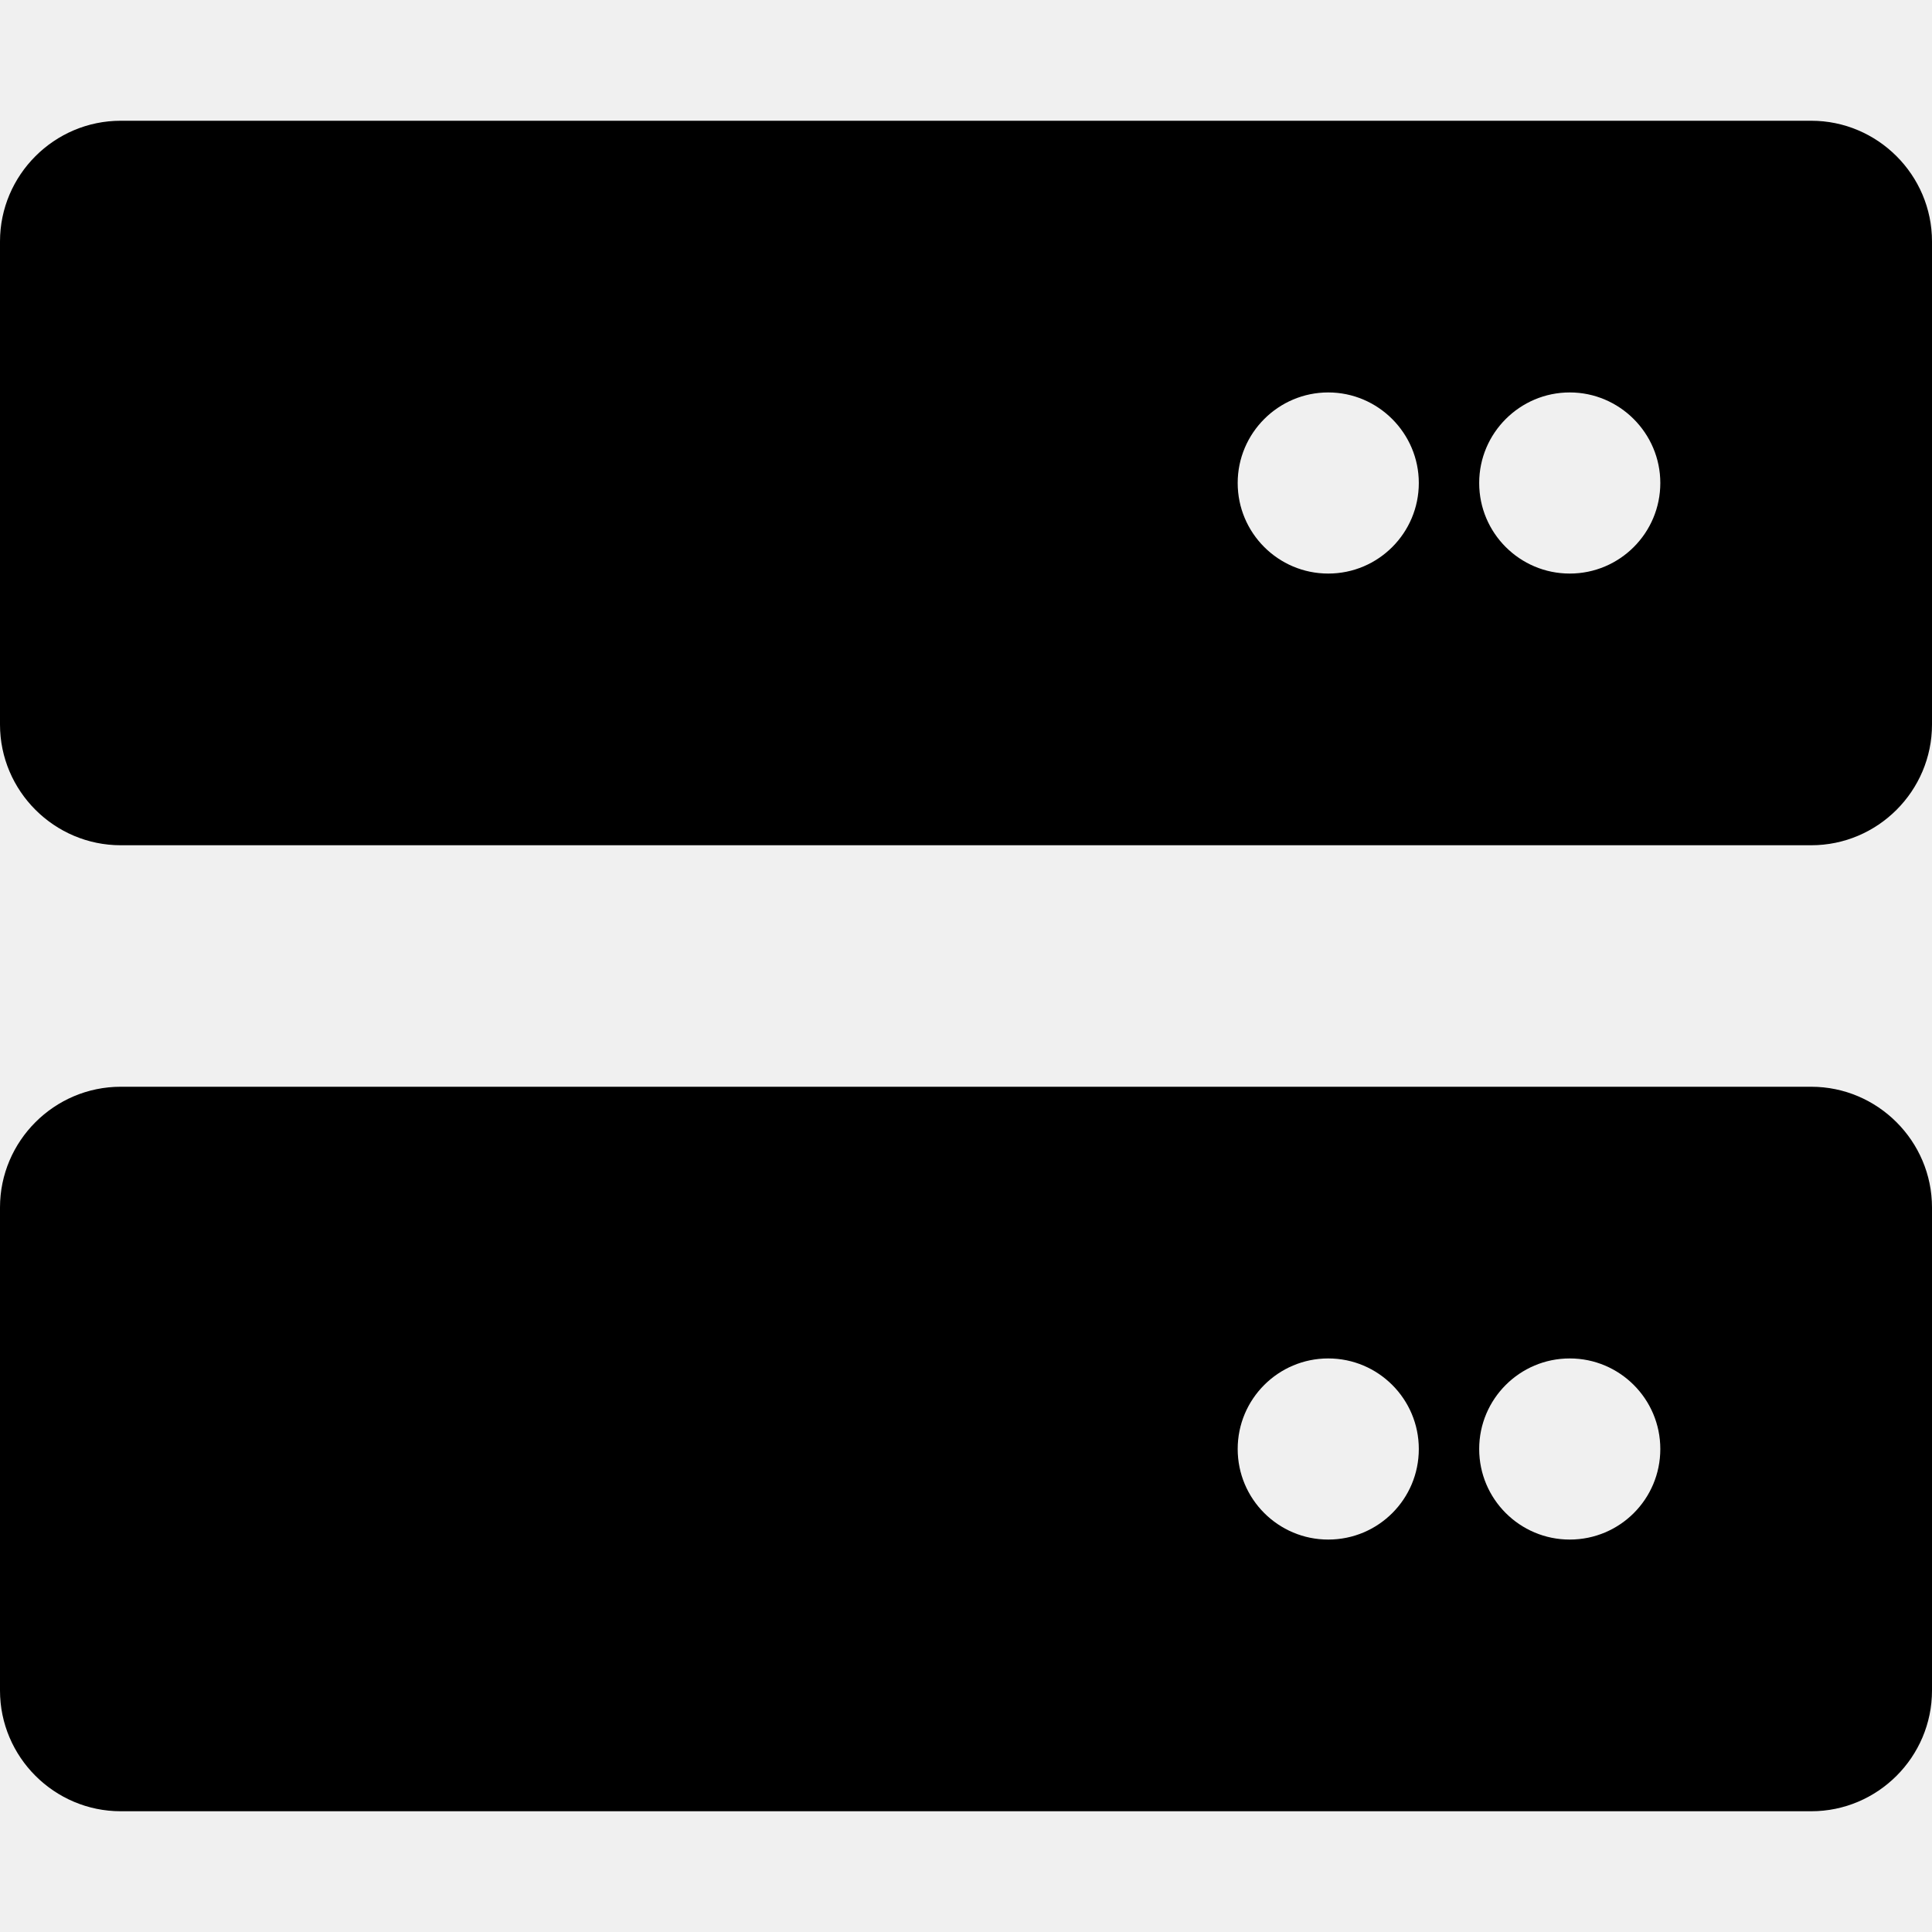
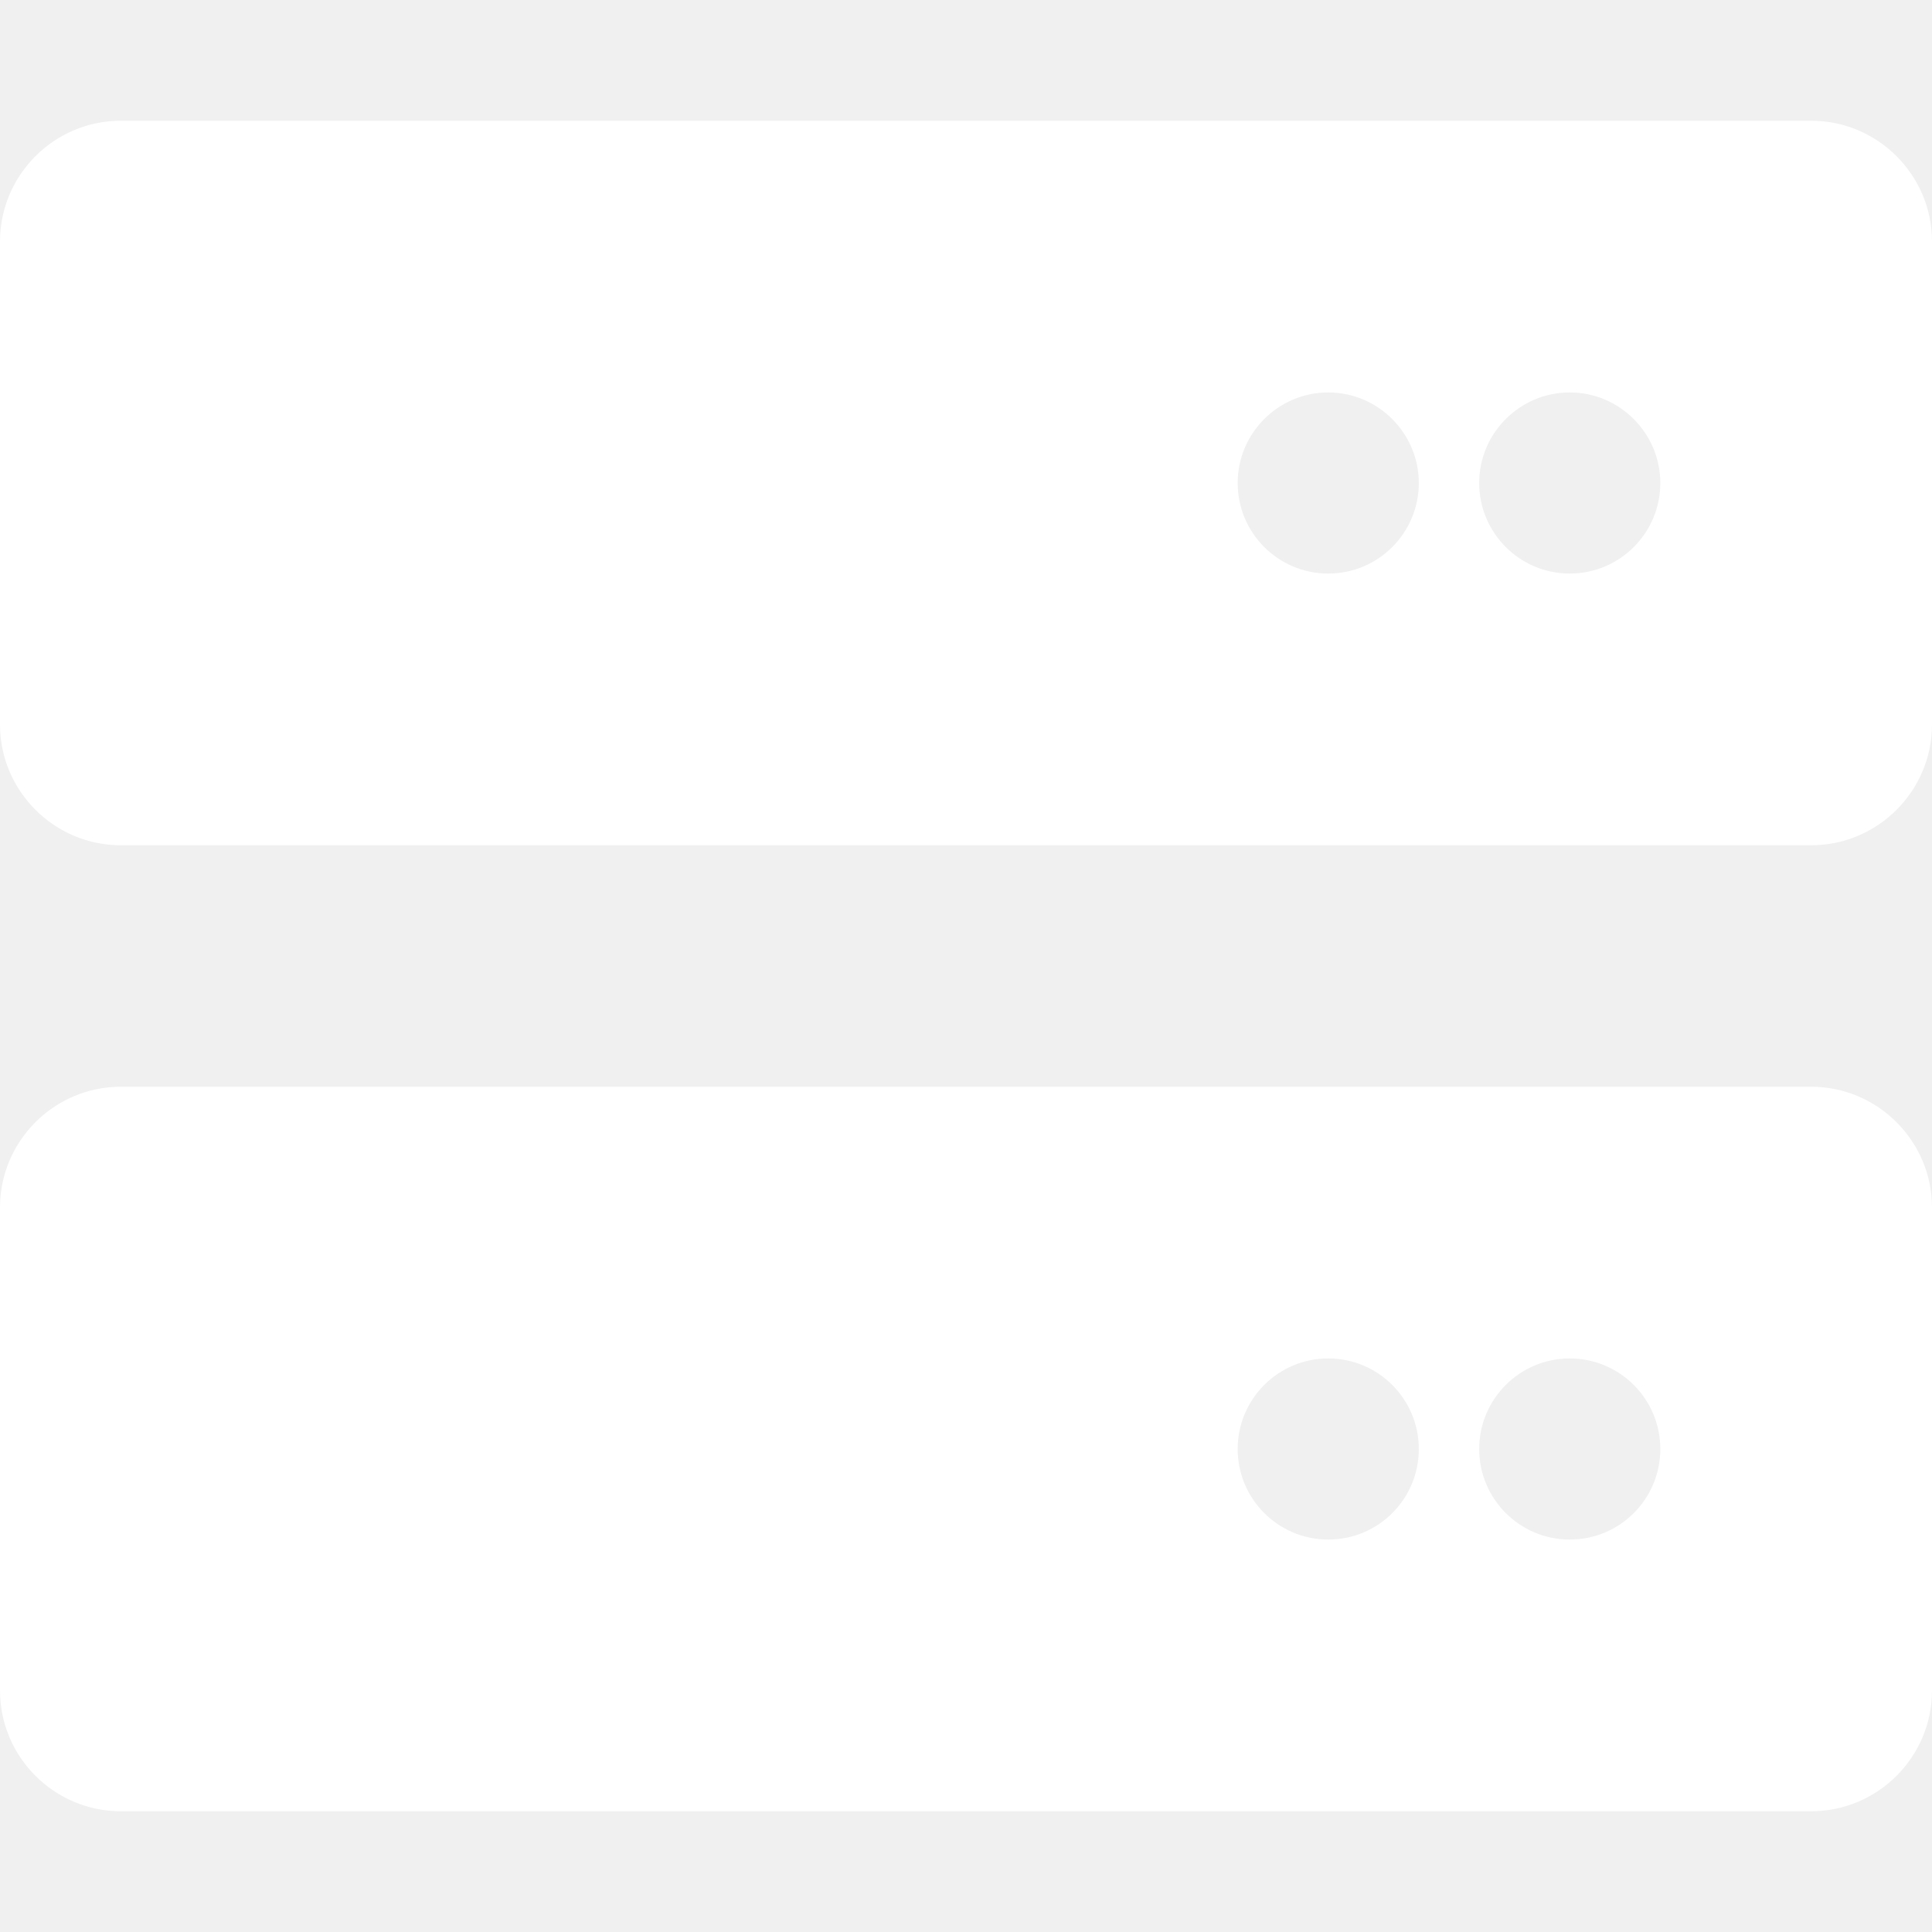
<svg xmlns="http://www.w3.org/2000/svg" viewBox="0 0 512 512">
-   <path d="M480 288H32c-17.62 0-32 14.38-32 32v128c0 17.62 14.38 32 32 32h448c17.62 0 32-14.38 32-32v-128C512 302.4 497.6 288 480 288zM352 408c-13.25 0-24-10.75-24-24s10.75-24 24-24s24 10.75 24 24S365.3 408 352 408zM416 408c-13.25 0-24-10.75-24-24s10.75-24 24-24s24 10.75 24 24S429.3 408 416 408zM480 32H32C14.38 32 0 46.38 0 64v128c0 17.62 14.38 32 32 32h448c17.62 0 32-14.38 32-32V64C512 46.38 497.6 32 480 32zM352 152c-13.25 0-24-10.75-24-24S338.8 104 352 104S376 114.8 376 128S365.3 152 352 152zM416 152c-13.25 0-24-10.75-24-24S402.8 104 416 104S440 114.8 440 128S429.3 152 416 152z" />
+   <path style="fill: white" d="M480 288H32c-17.62 0-32 14.38-32 32v128c0 17.62 14.38 32 32 32h448c17.62 0 32-14.38 32-32v-128C512 302.4 497.6 288 480 288zM352 408c-13.25 0-24-10.75-24-24s10.75-24 24-24s24 10.75 24 24S365.3 408 352 408zM416 408c-13.25 0-24-10.75-24-24s10.75-24 24-24s24 10.75 24 24S429.3 408 416 408zM480 32H32C14.38 32 0 46.38 0 64v128c0 17.62 14.38 32 32 32h448c17.62 0 32-14.38 32-32V64C512 46.38 497.6 32 480 32zM352 152c-13.25 0-24-10.75-24-24S338.8 104 352 104S376 114.8 376 128S365.3 152 352 152zM416 152c-13.25 0-24-10.75-24-24S402.8 104 416 104S440 114.8 440 128S429.3 152 416 152z" />
</svg>
